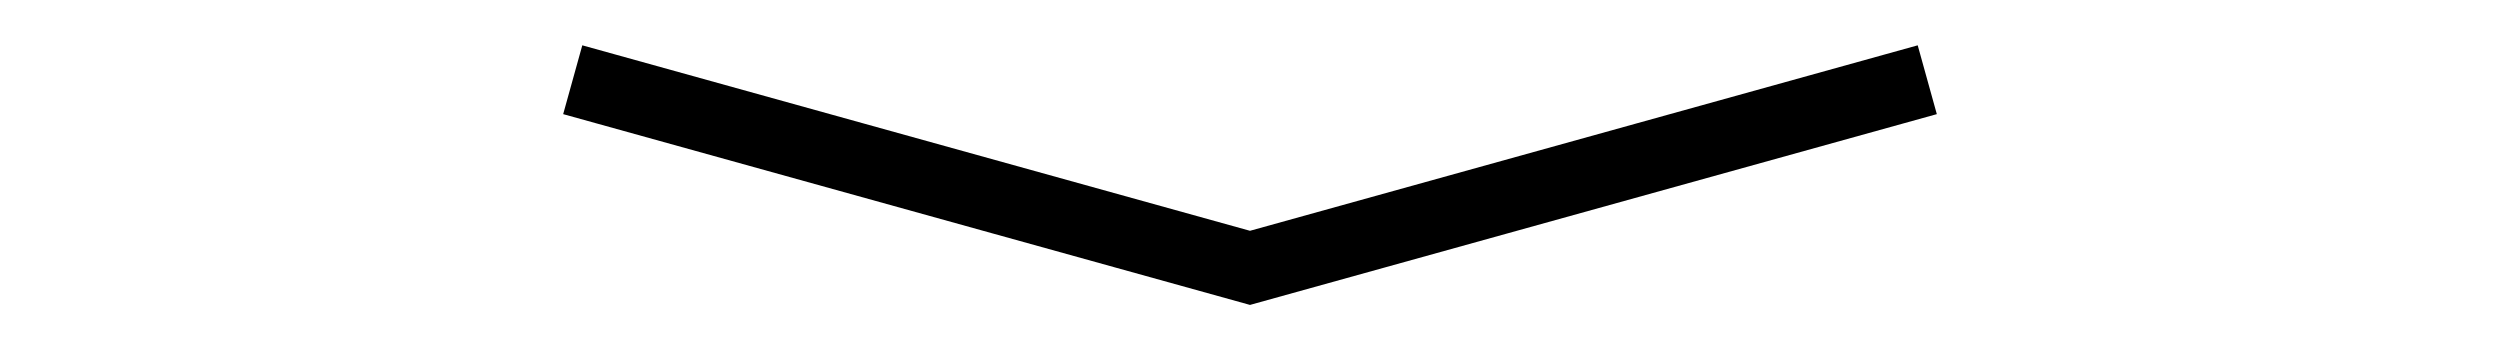
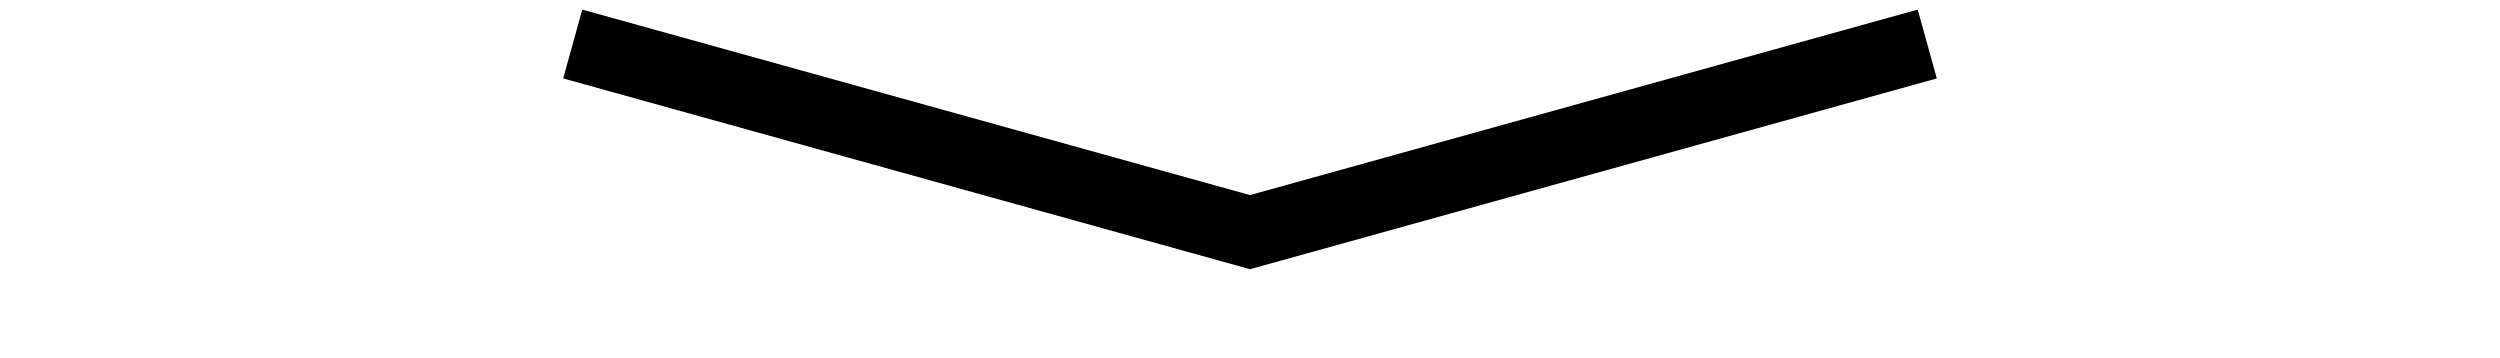
<svg xmlns="http://www.w3.org/2000/svg" width="70px" height="10px" viewBox="0 0 70 10" version="1.1">
  <defs />
  <g id="Page-1" stroke="none" stroke-width="1" fill="none" fill-rule="evenodd" stroke-linecap="square">
    <g id="Down" stroke-width="2" stroke="#000000">
-       <polyline id="Line" transform="translate(35, 5) scale(-1, 1) rotate(90) translate(-35, -5) " points="32.5 -13 37.5 5 32.5 23" />
+       <polyline id="Line" transform="translate(35, 4) scale(-1, 1) rotate(90) translate(-35, -4) " points="32.5 -14 37.5 4 32.5 22" />
    </g>
  </g>
</svg>
